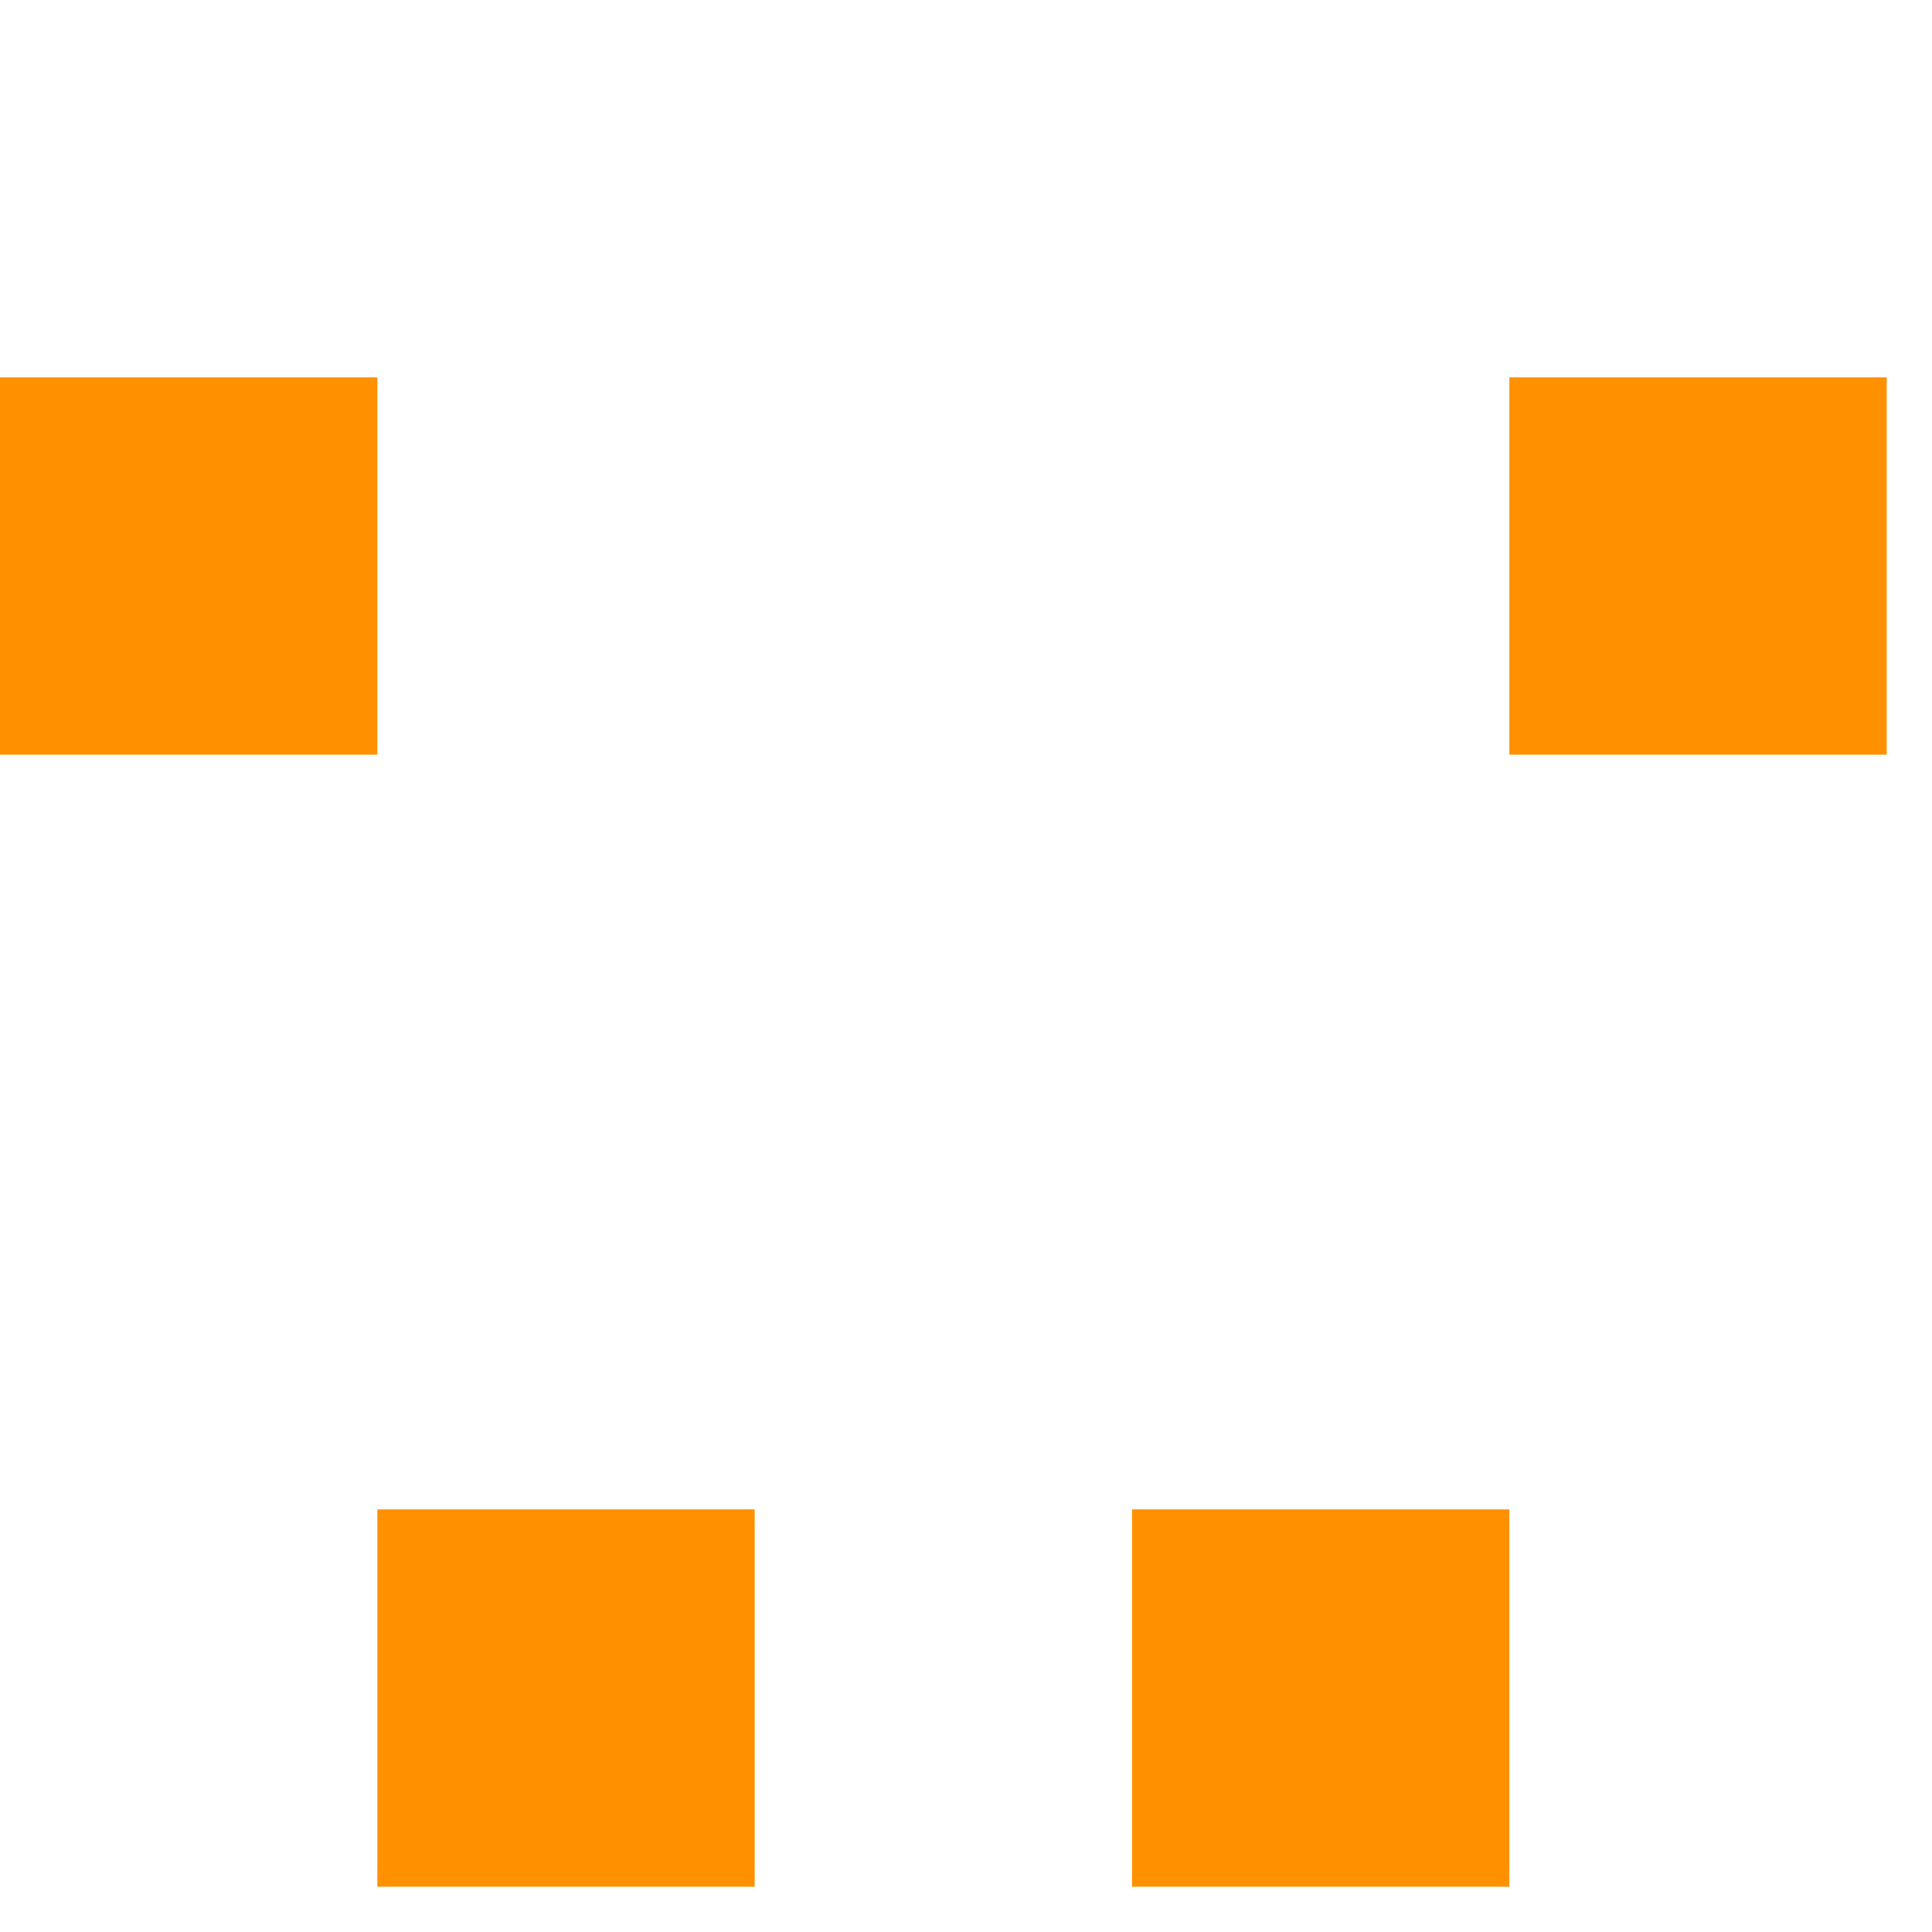
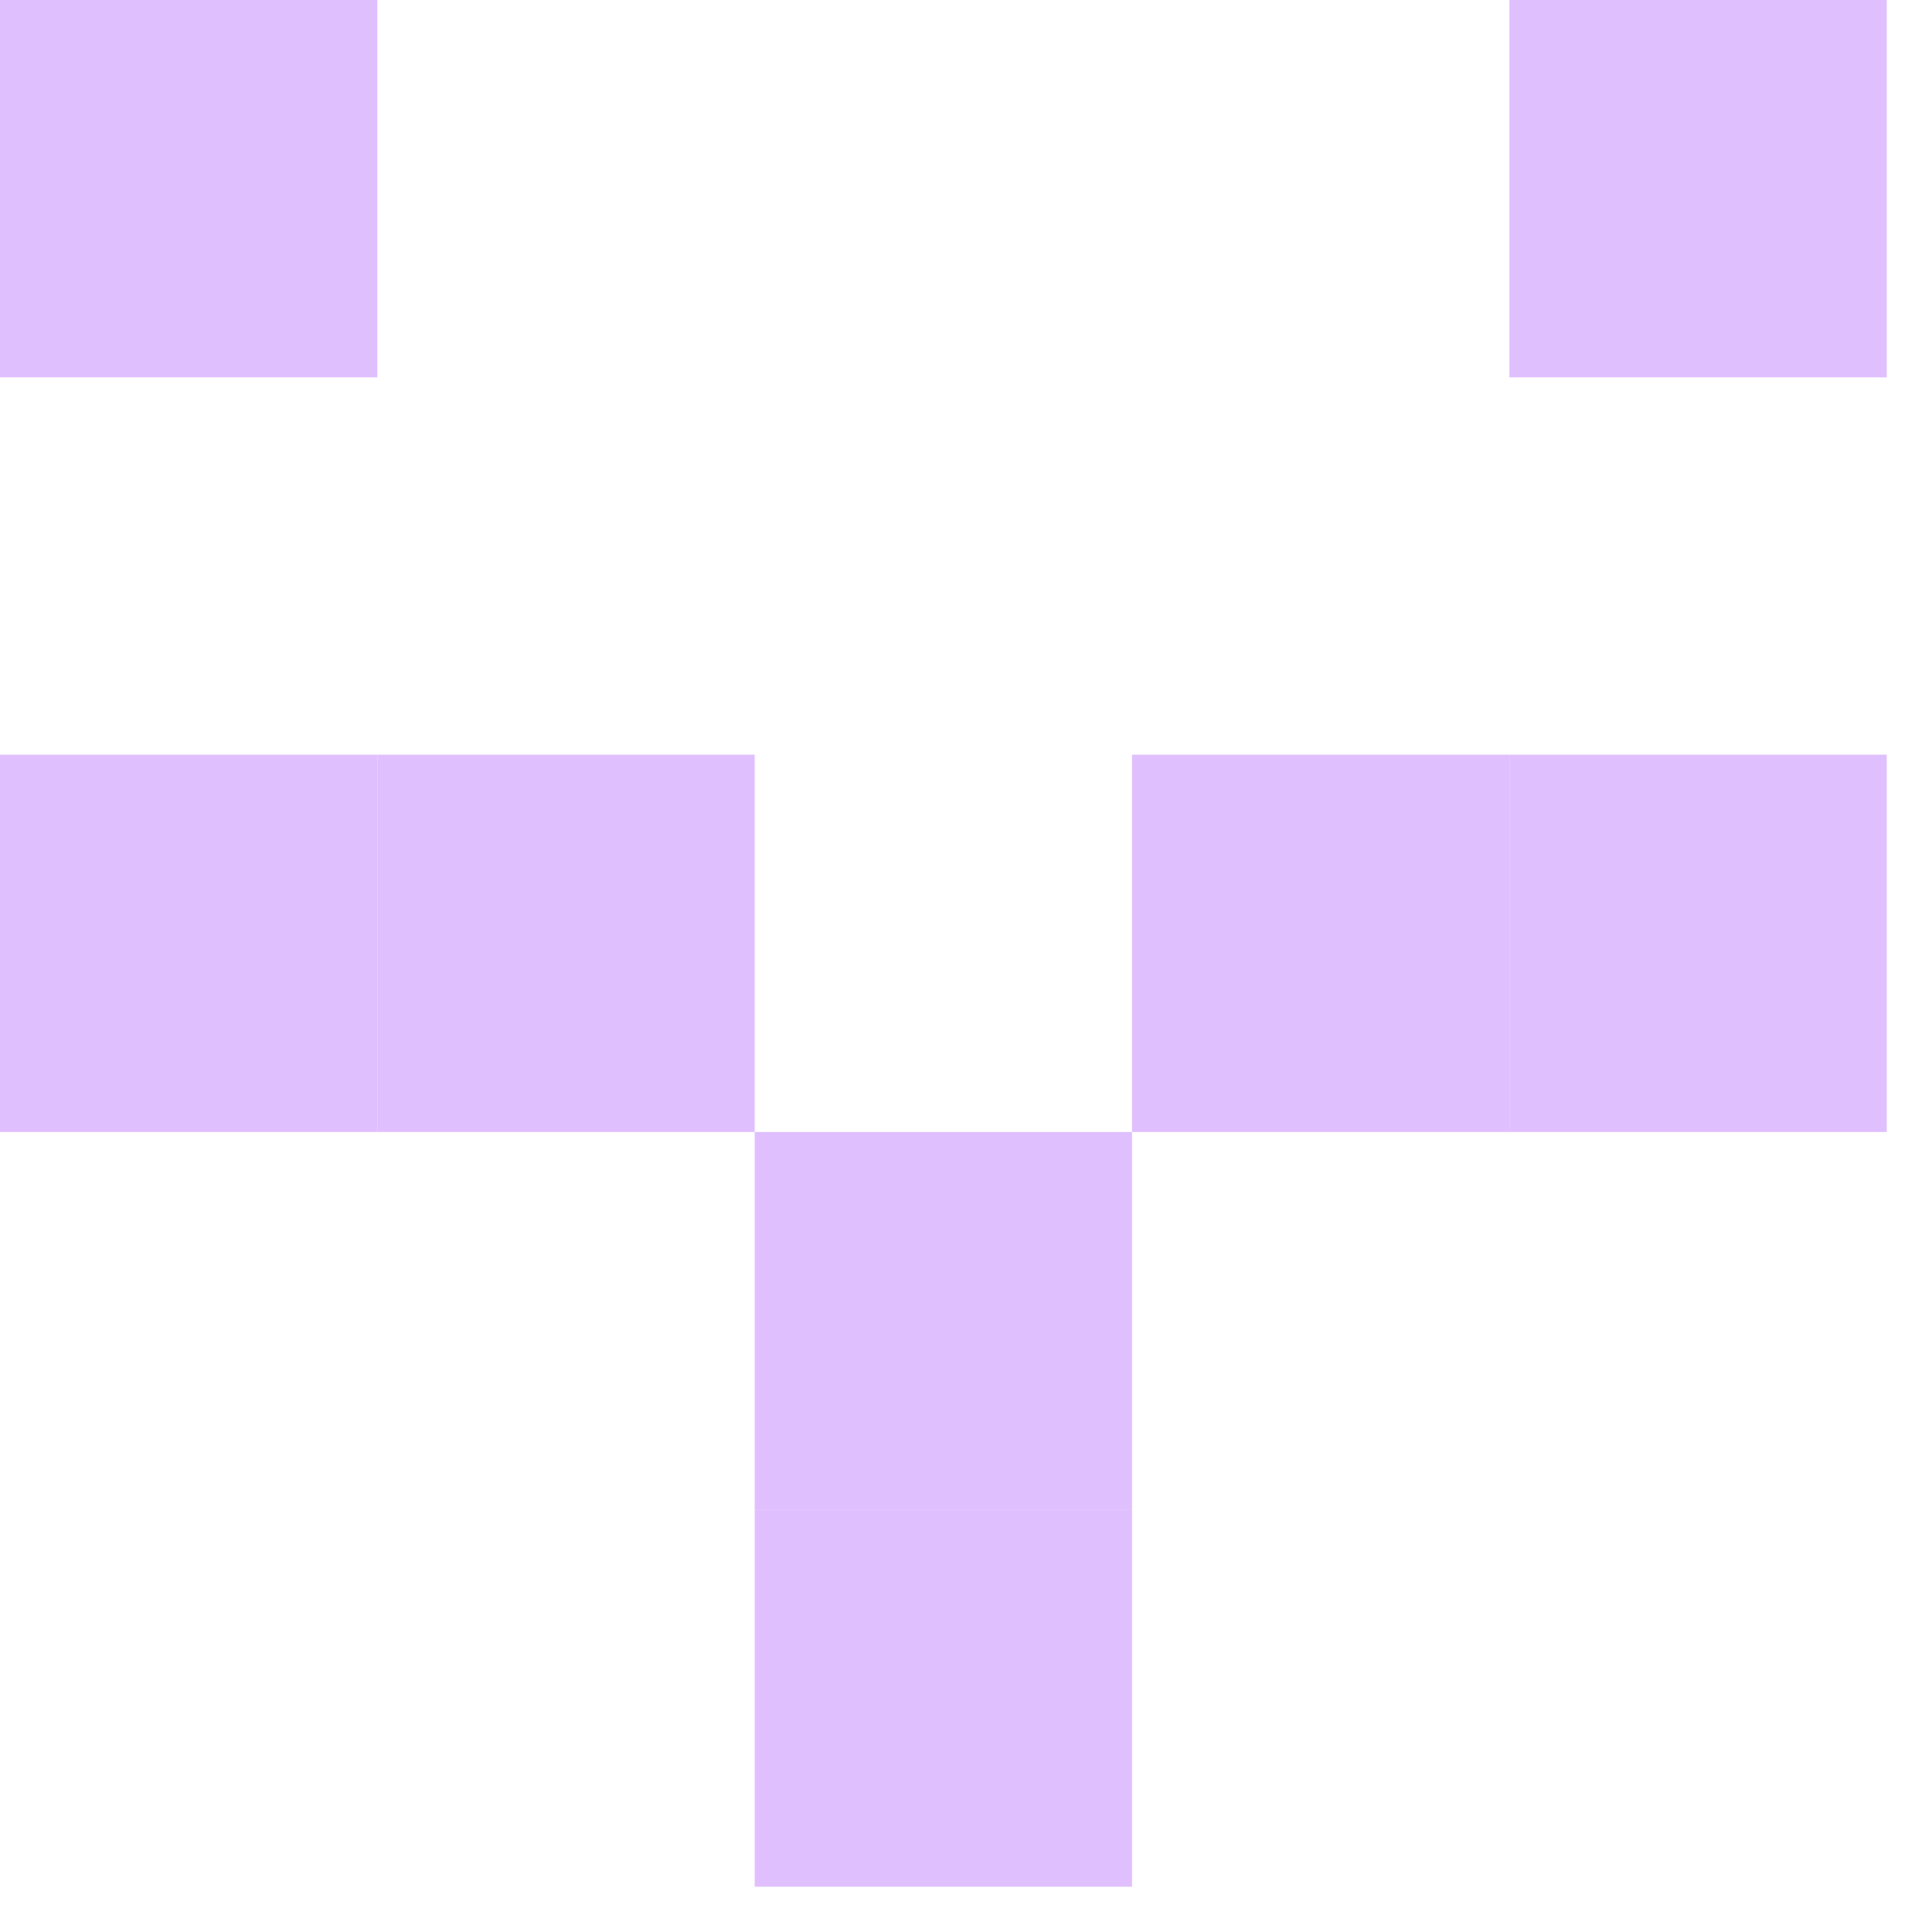
<svg xmlns="http://www.w3.org/2000/svg" id="example-identicon-18-svg" width="128" height="128" viewbox="0 0 128 128">
  <g>
-     <rect x="0" y="0" width="25" height="25" fill="none" />
+     <rect x="0" y="0" width="25" height="25" fill="#e0bfff" />
    <rect x="25" y="0" width="25" height="25" fill="none" />
    <rect x="50" y="0" width="25" height="25" fill="none" />
    <rect x="75" y="0" width="25" height="25" fill="none" />
-     <rect x="100" y="0" width="25" height="25" fill="none" />
-     <rect x="0" y="25" width="25" height="25" fill="#ff9100" />
+     <rect x="100" y="0" width="25" height="25" fill="#e0bfff" />
+     <rect x="0" y="25" width="25" height="25" fill="none" />
    <rect x="25" y="25" width="25" height="25" fill="none" />
    <rect x="50" y="25" width="25" height="25" fill="none" />
    <rect x="75" y="25" width="25" height="25" fill="none" />
-     <rect x="100" y="25" width="25" height="25" fill="#ff9100" />
-     <rect x="0" y="50" width="25" height="25" fill="none" />
-     <rect x="25" y="50" width="25" height="25" fill="none" />
+     <rect x="100" y="25" width="25" height="25" fill="none" />
+     <rect x="0" y="50" width="25" height="25" fill="#e0bfff" />
+     <rect x="25" y="50" width="25" height="25" fill="#e0bfff" />
    <rect x="50" y="50" width="25" height="25" fill="none" />
-     <rect x="75" y="50" width="25" height="25" fill="none" />
-     <rect x="100" y="50" width="25" height="25" fill="none" />
+     <rect x="75" y="50" width="25" height="25" fill="#e0bfff" />
+     <rect x="100" y="50" width="25" height="25" fill="#e0bfff" />
    <rect x="0" y="75" width="25" height="25" fill="none" />
    <rect x="25" y="75" width="25" height="25" fill="none" />
-     <rect x="50" y="75" width="25" height="25" fill="none" />
+     <rect x="50" y="75" width="25" height="25" fill="#e0bfff" />
    <rect x="75" y="75" width="25" height="25" fill="none" />
    <rect x="100" y="75" width="25" height="25" fill="none" />
    <rect x="0" y="100" width="25" height="25" fill="none" />
-     <rect x="25" y="100" width="25" height="25" fill="#ff9100" />
-     <rect x="50" y="100" width="25" height="25" fill="none" />
-     <rect x="75" y="100" width="25" height="25" fill="#ff9100" />
+     <rect x="25" y="100" width="25" height="25" fill="none" />
+     <rect x="50" y="100" width="25" height="25" fill="#e0bfff" />
+     <rect x="75" y="100" width="25" height="25" fill="none" />
    <rect x="100" y="100" width="25" height="25" fill="none" />
  </g>
</svg>
